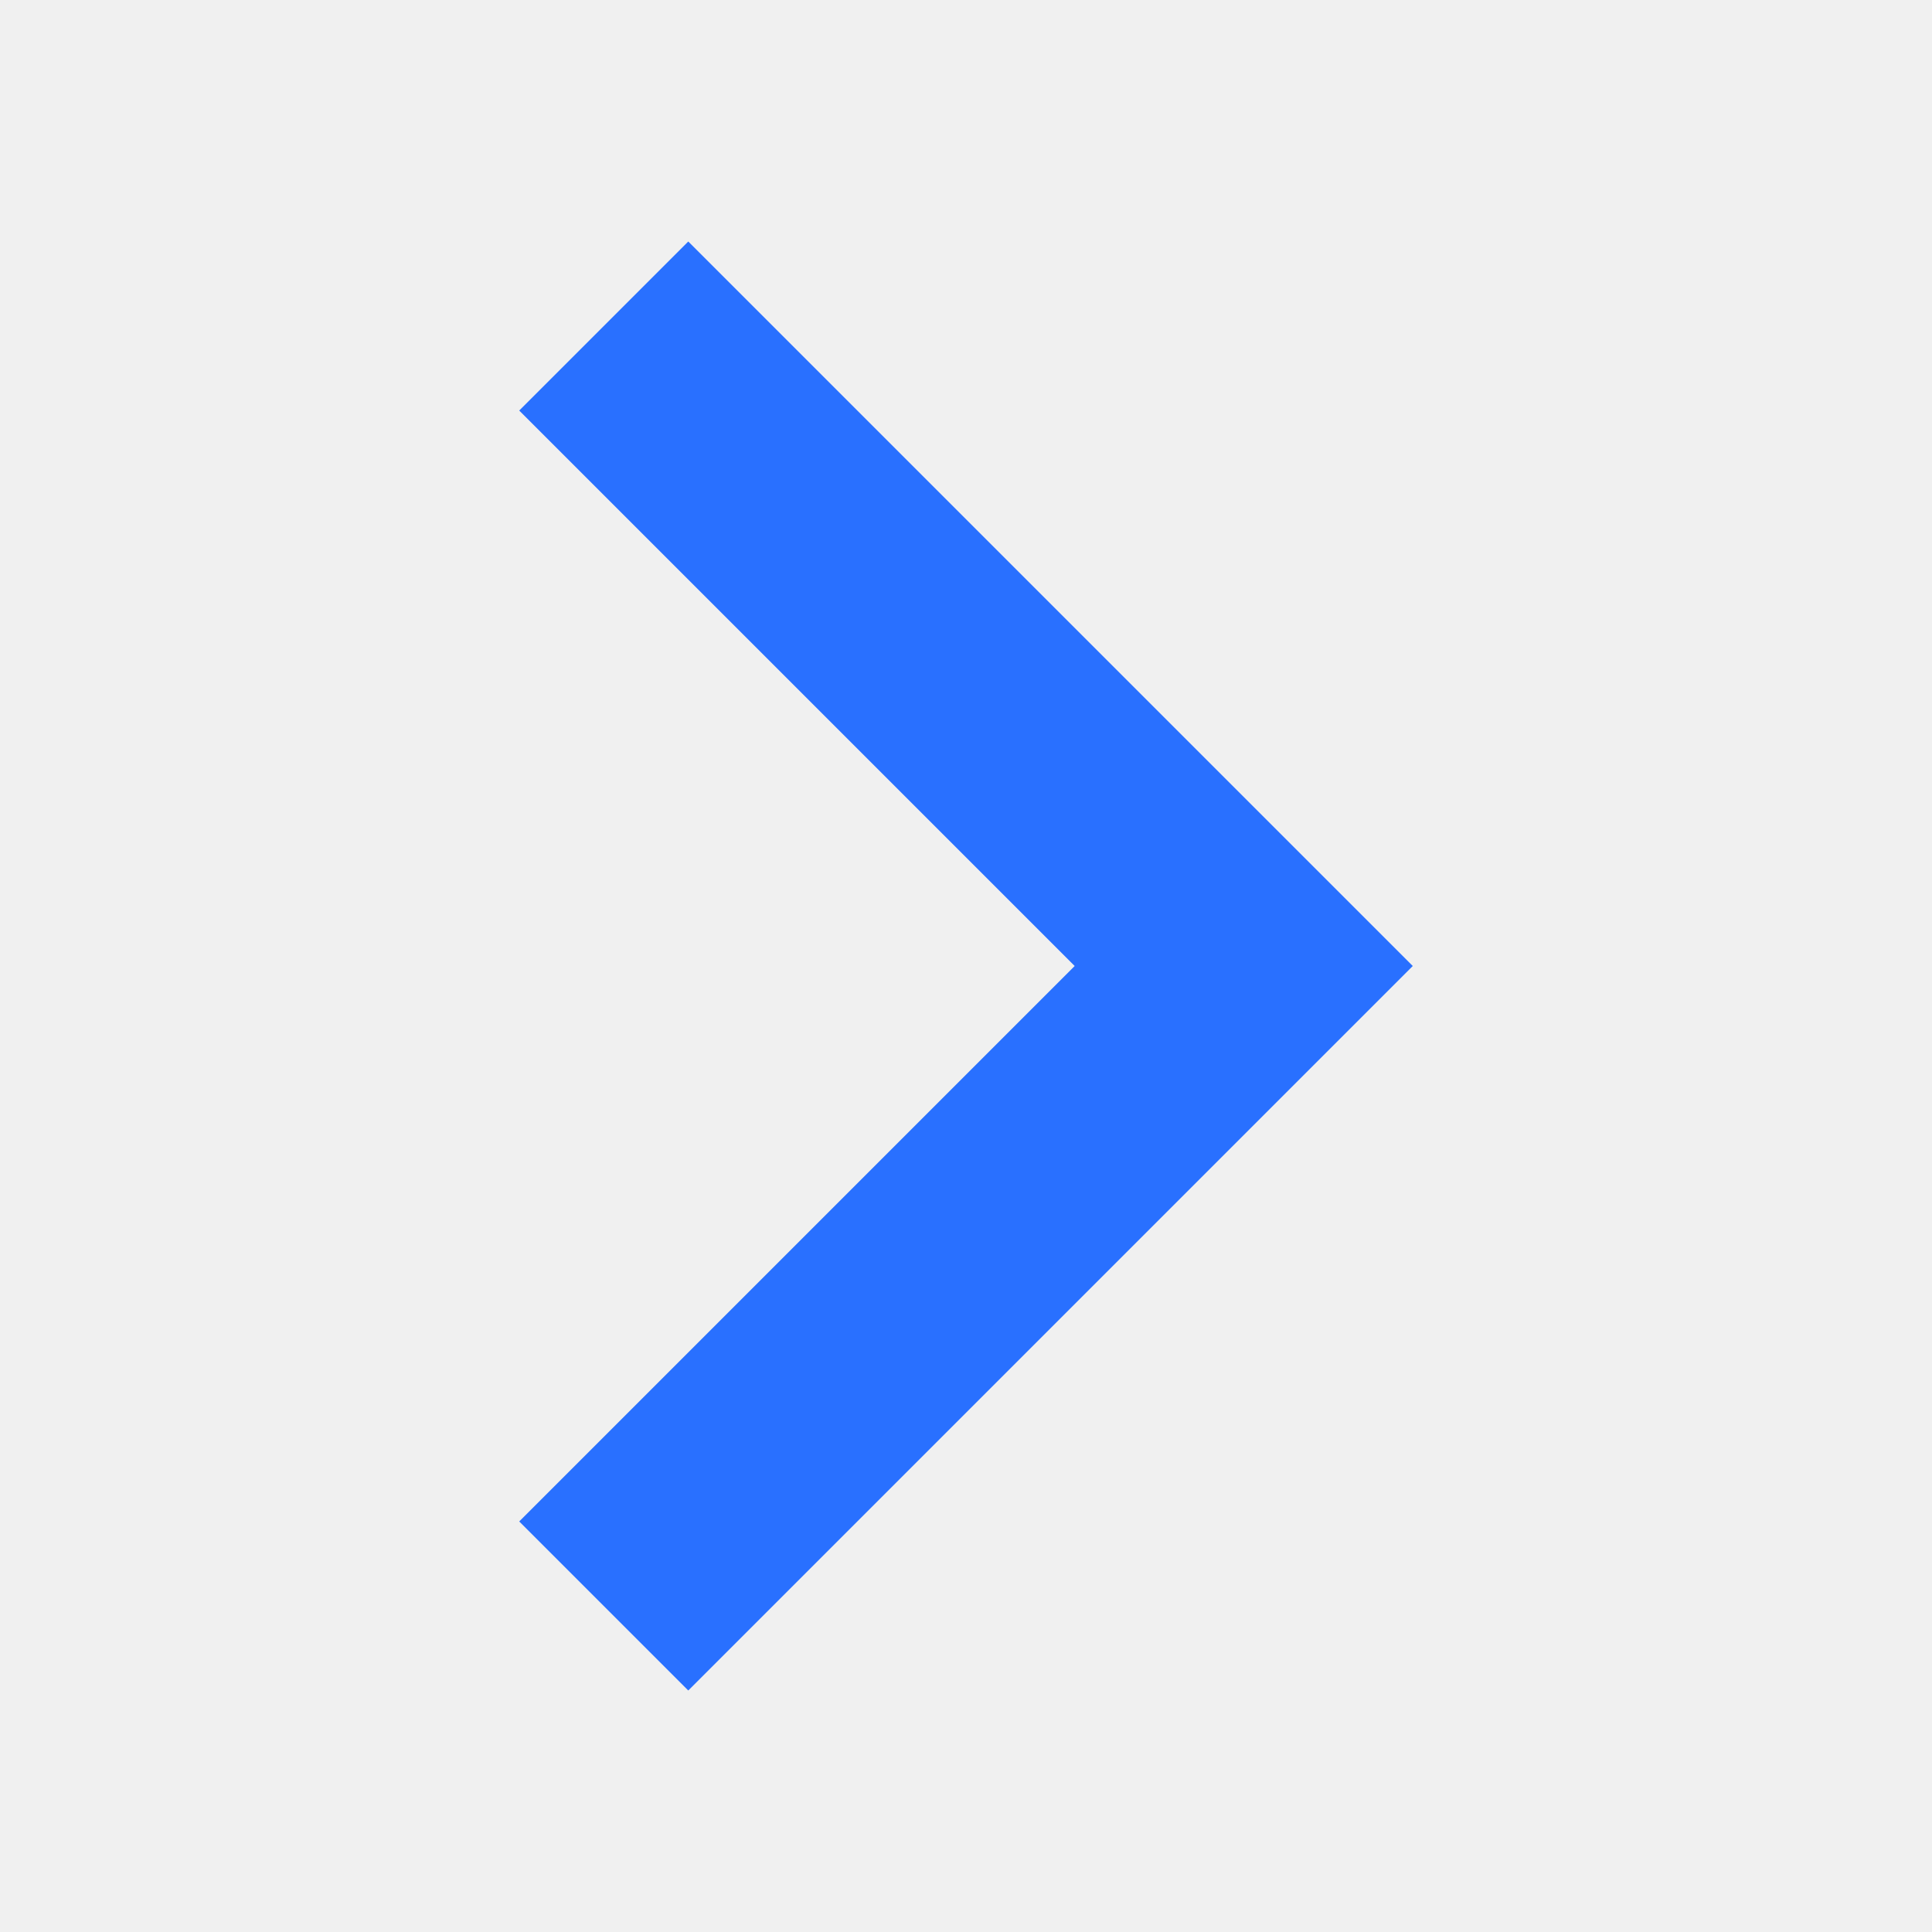
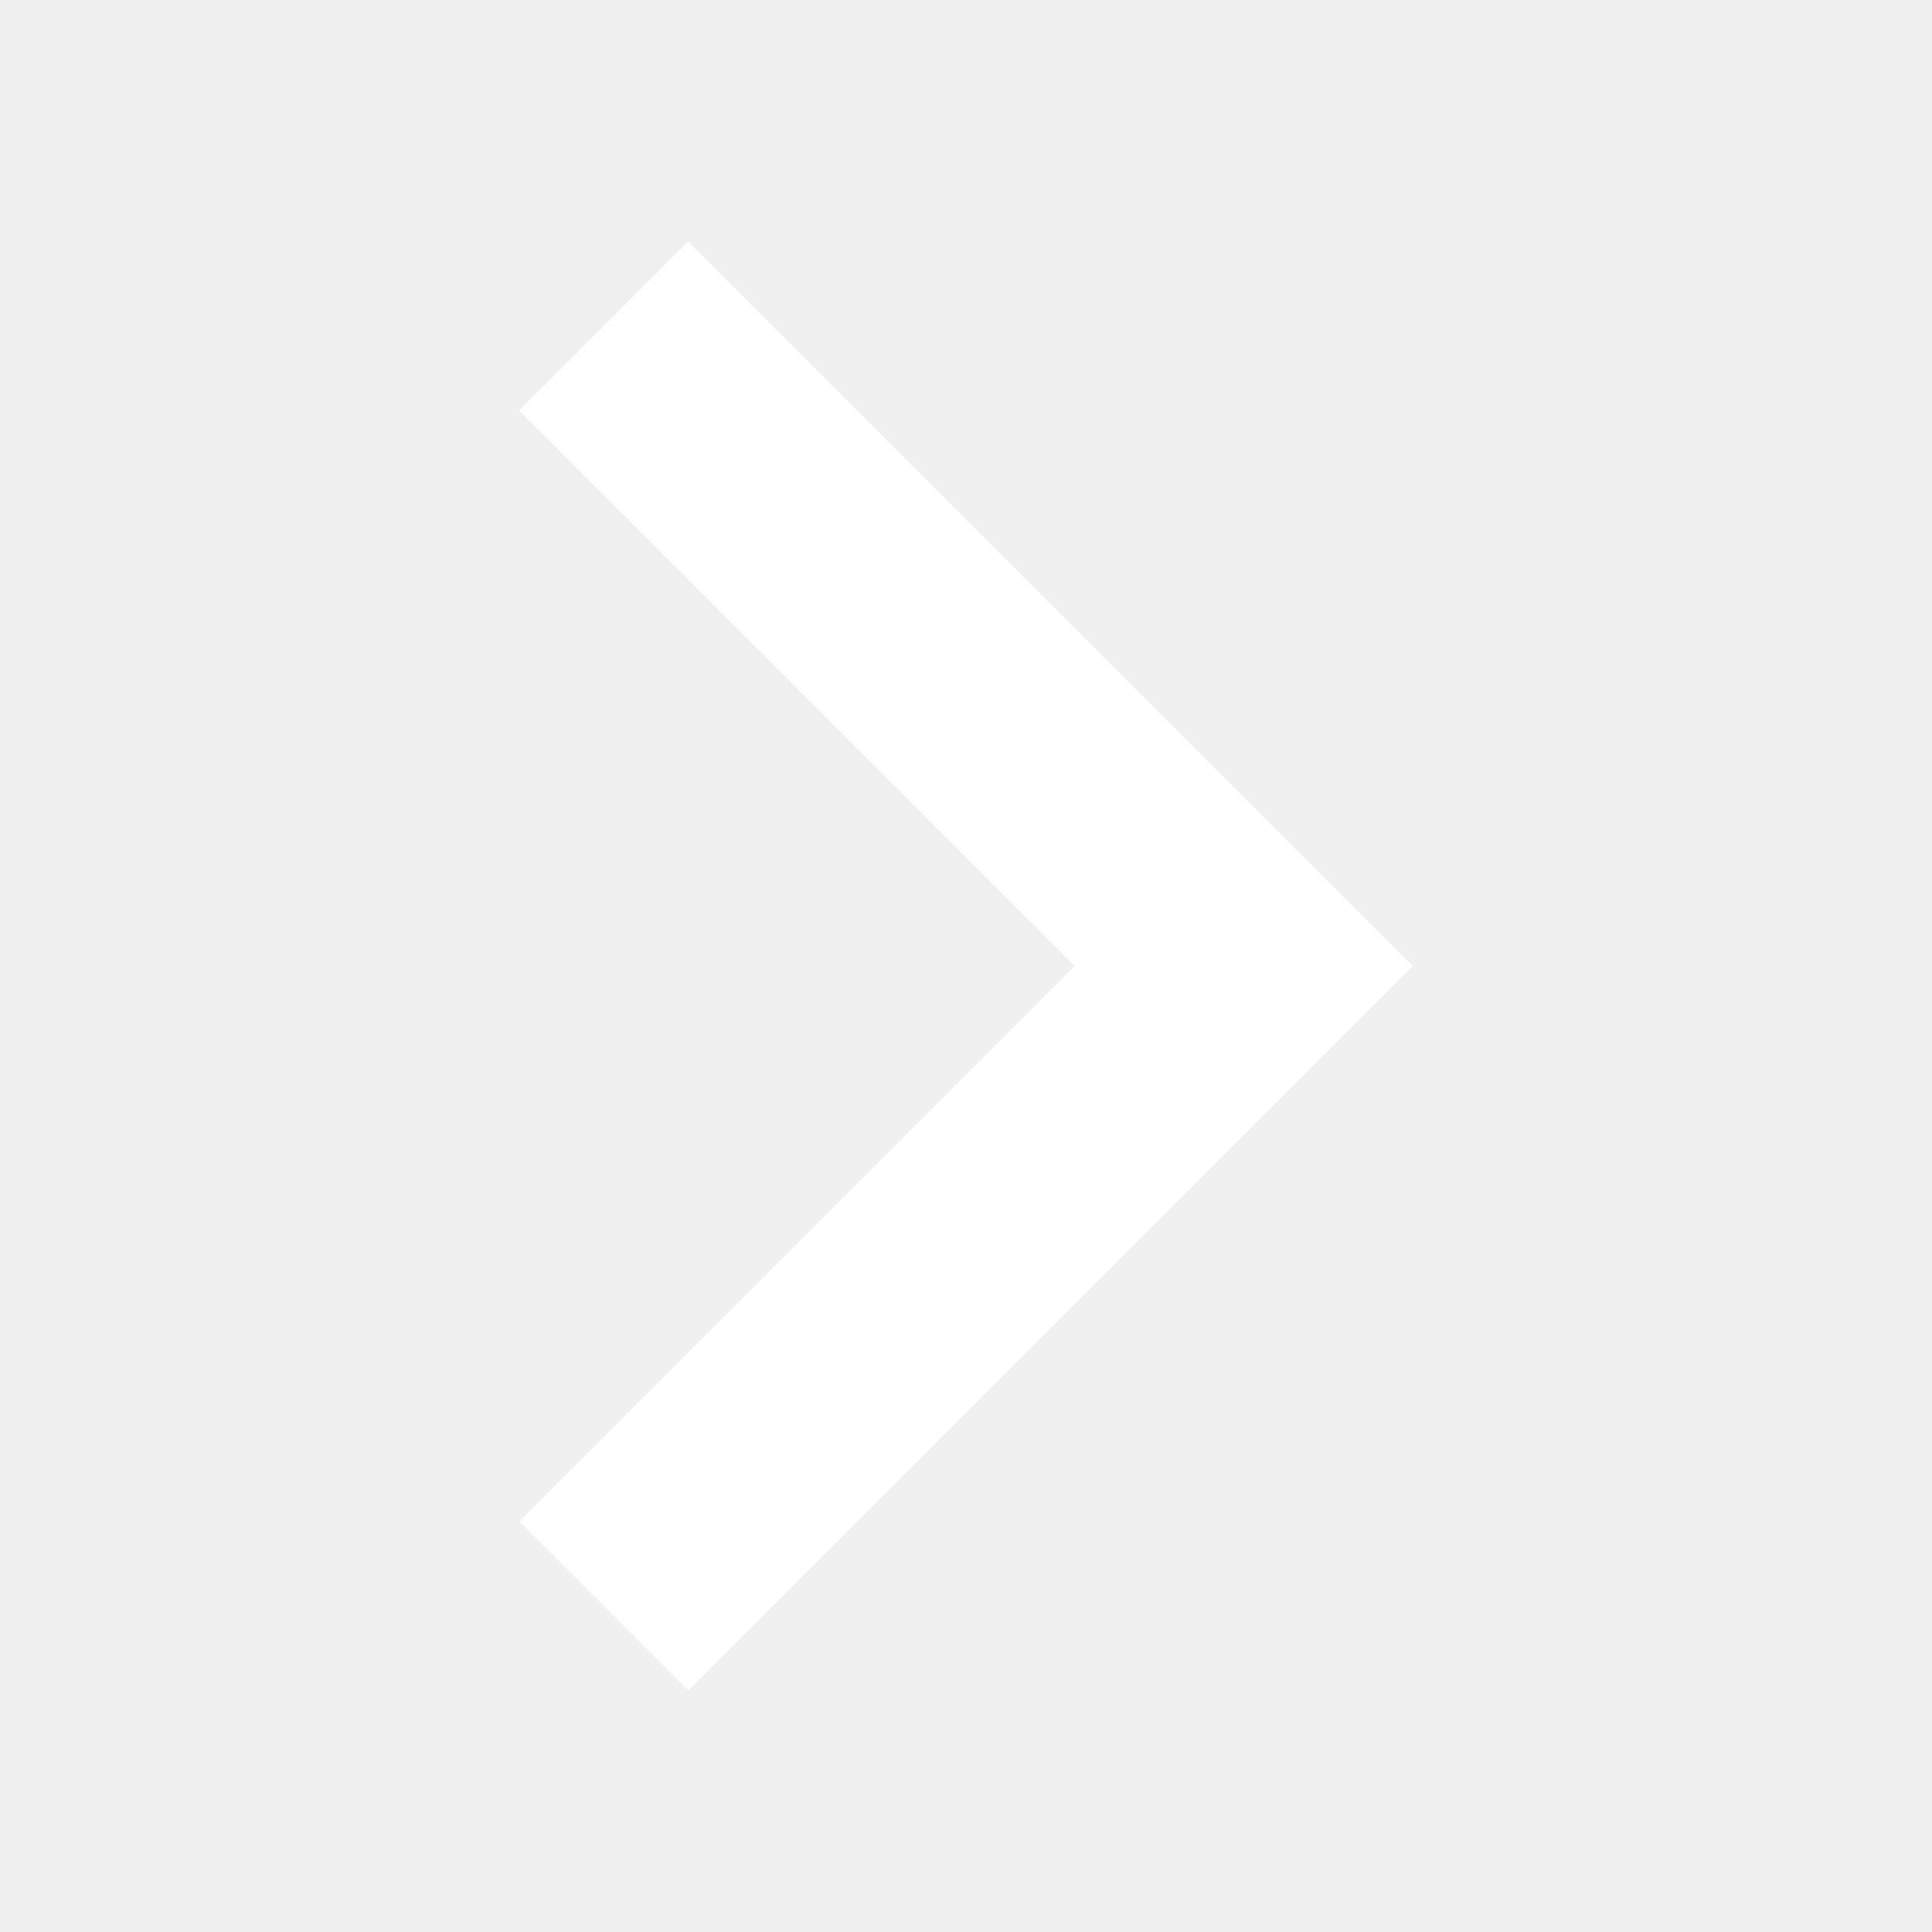
<svg xmlns="http://www.w3.org/2000/svg" height="16px" width="16px" viewBox="0 0 16 16" id="next" version="1.1">
-   <polygon style="fill:#2970FF;" points="4.3,12.6 5,13.3 5.7,14 11.7,8 11.7,8 11.7,8 5.7,2 5,2.7 4.3,3.4 8.9,8 " />
+   <polygon style="fill:#ffffff;" points="4.3,12.6 5,13.3 5.7,14 11.7,8 11.7,8 11.7,8 5.7,2 5,2.7 4.3,3.4 8.9,8 " />
</svg>
